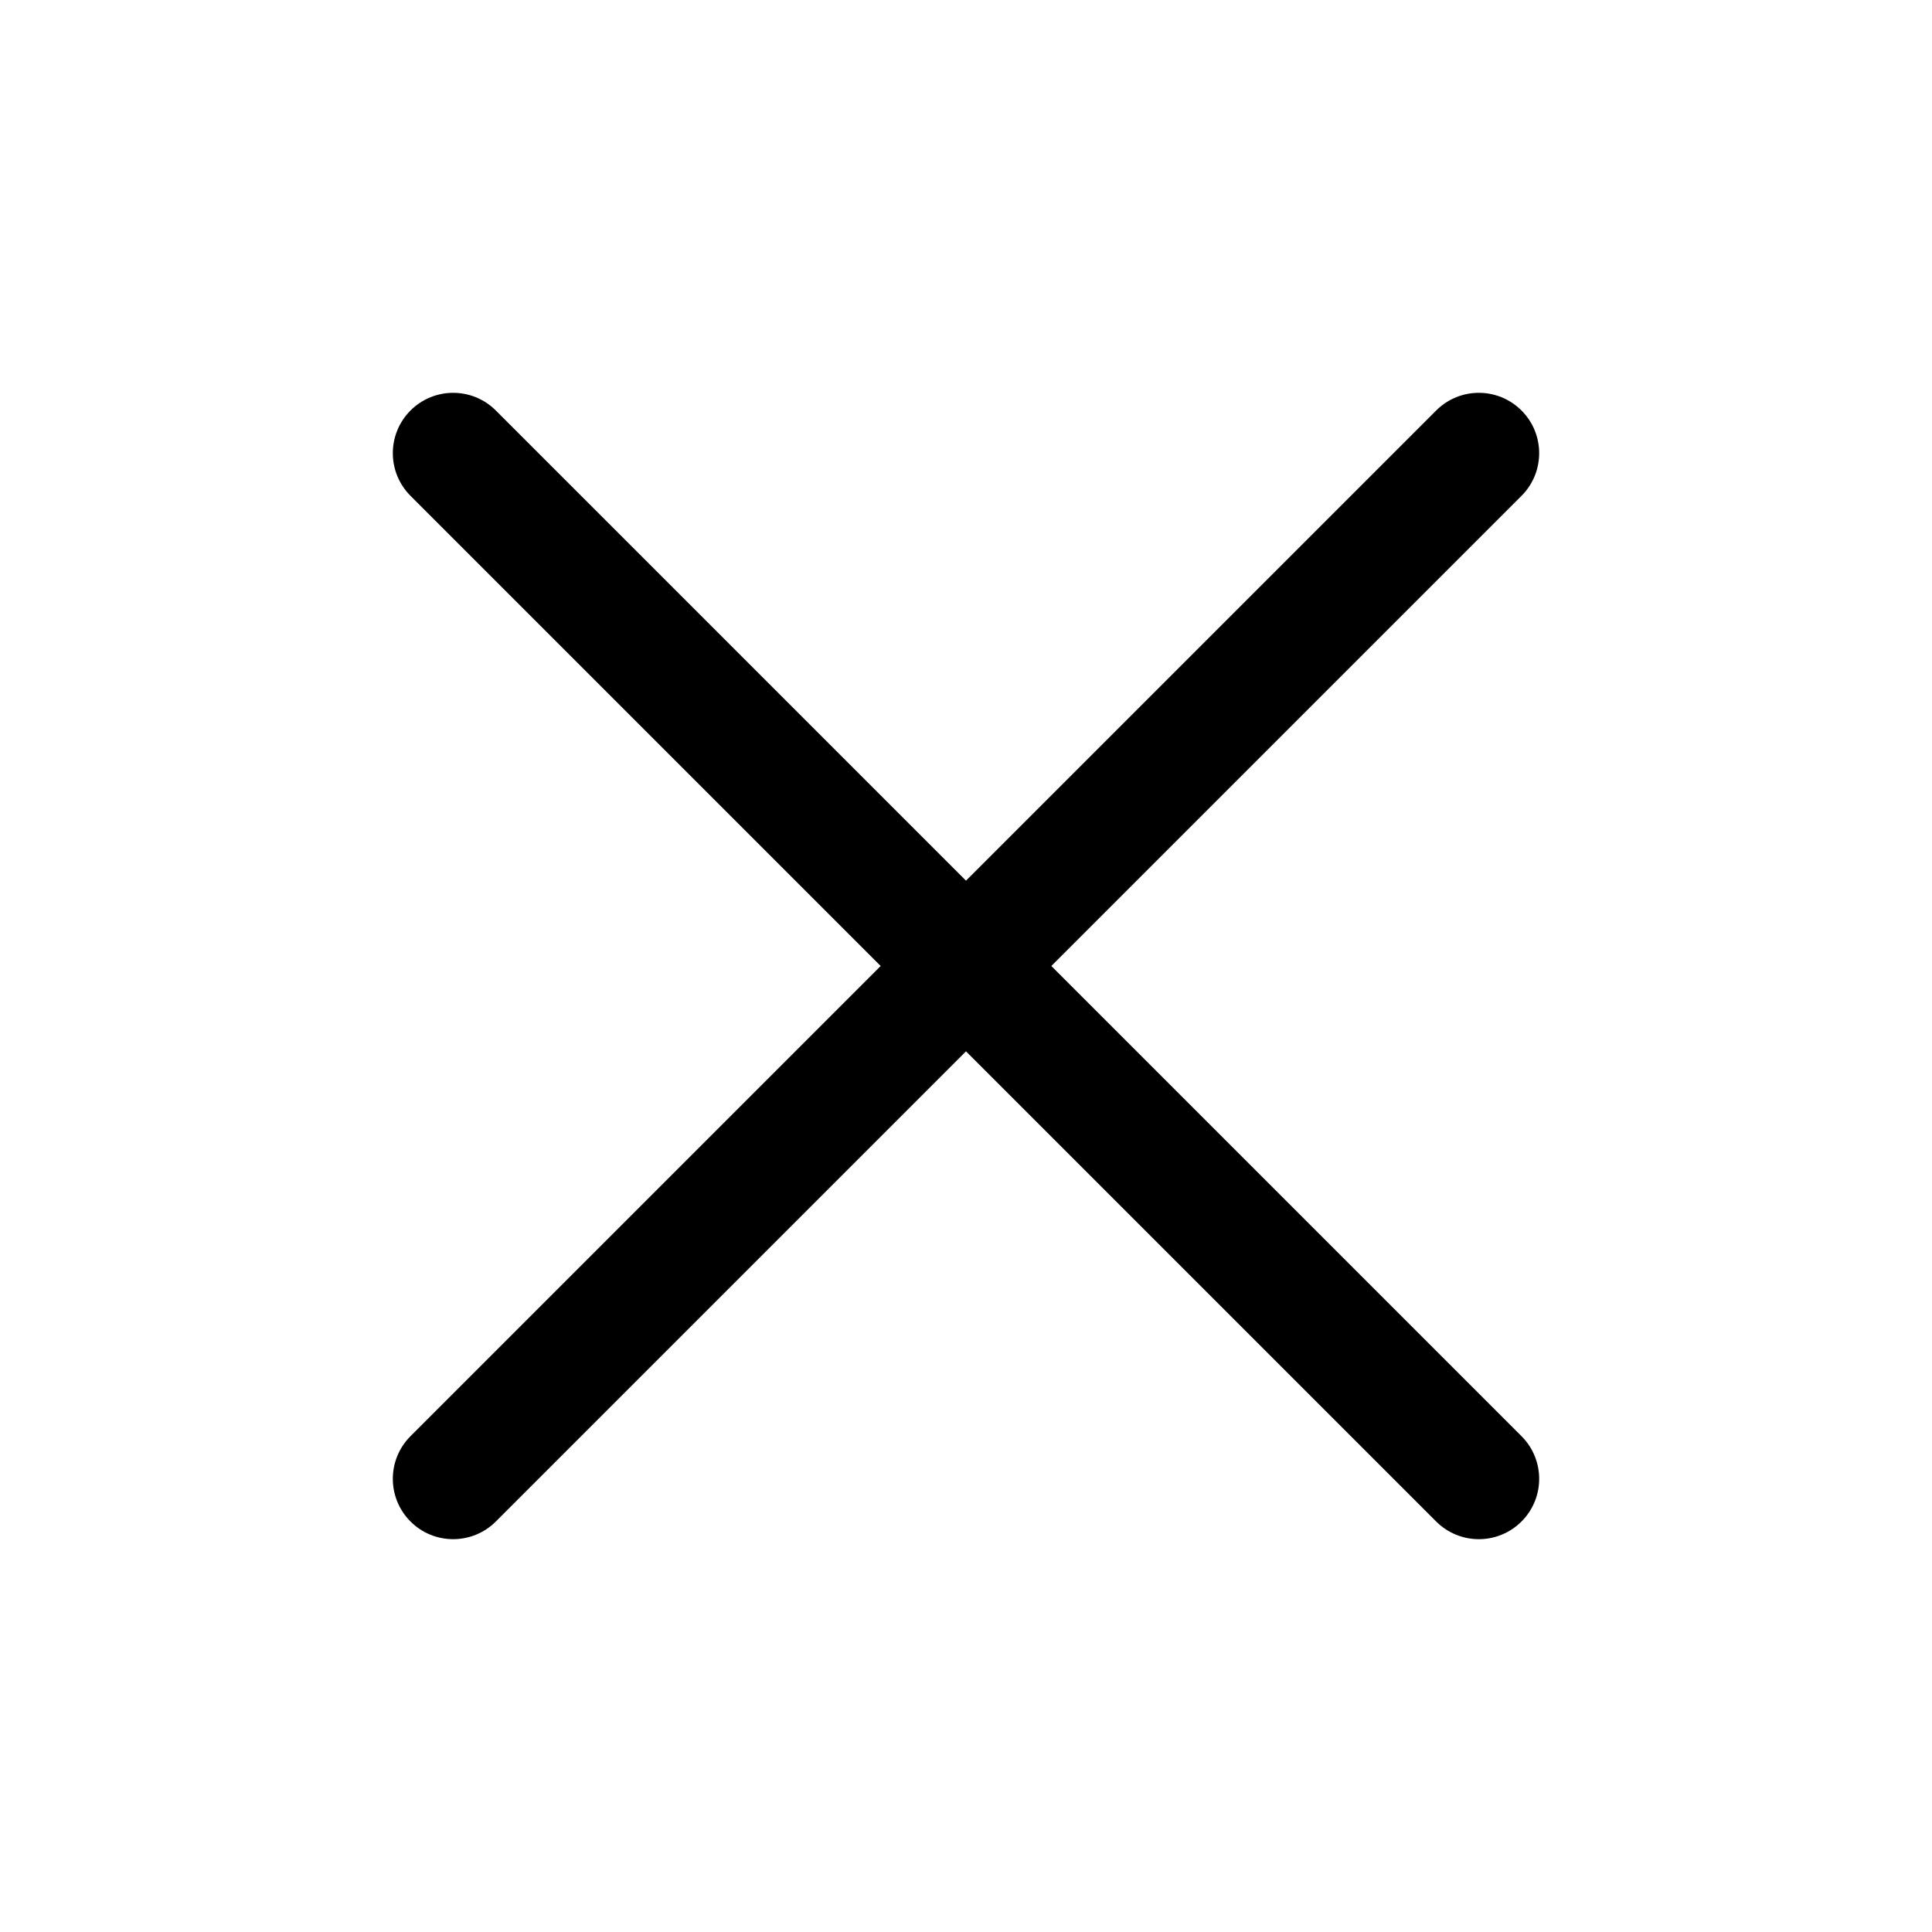
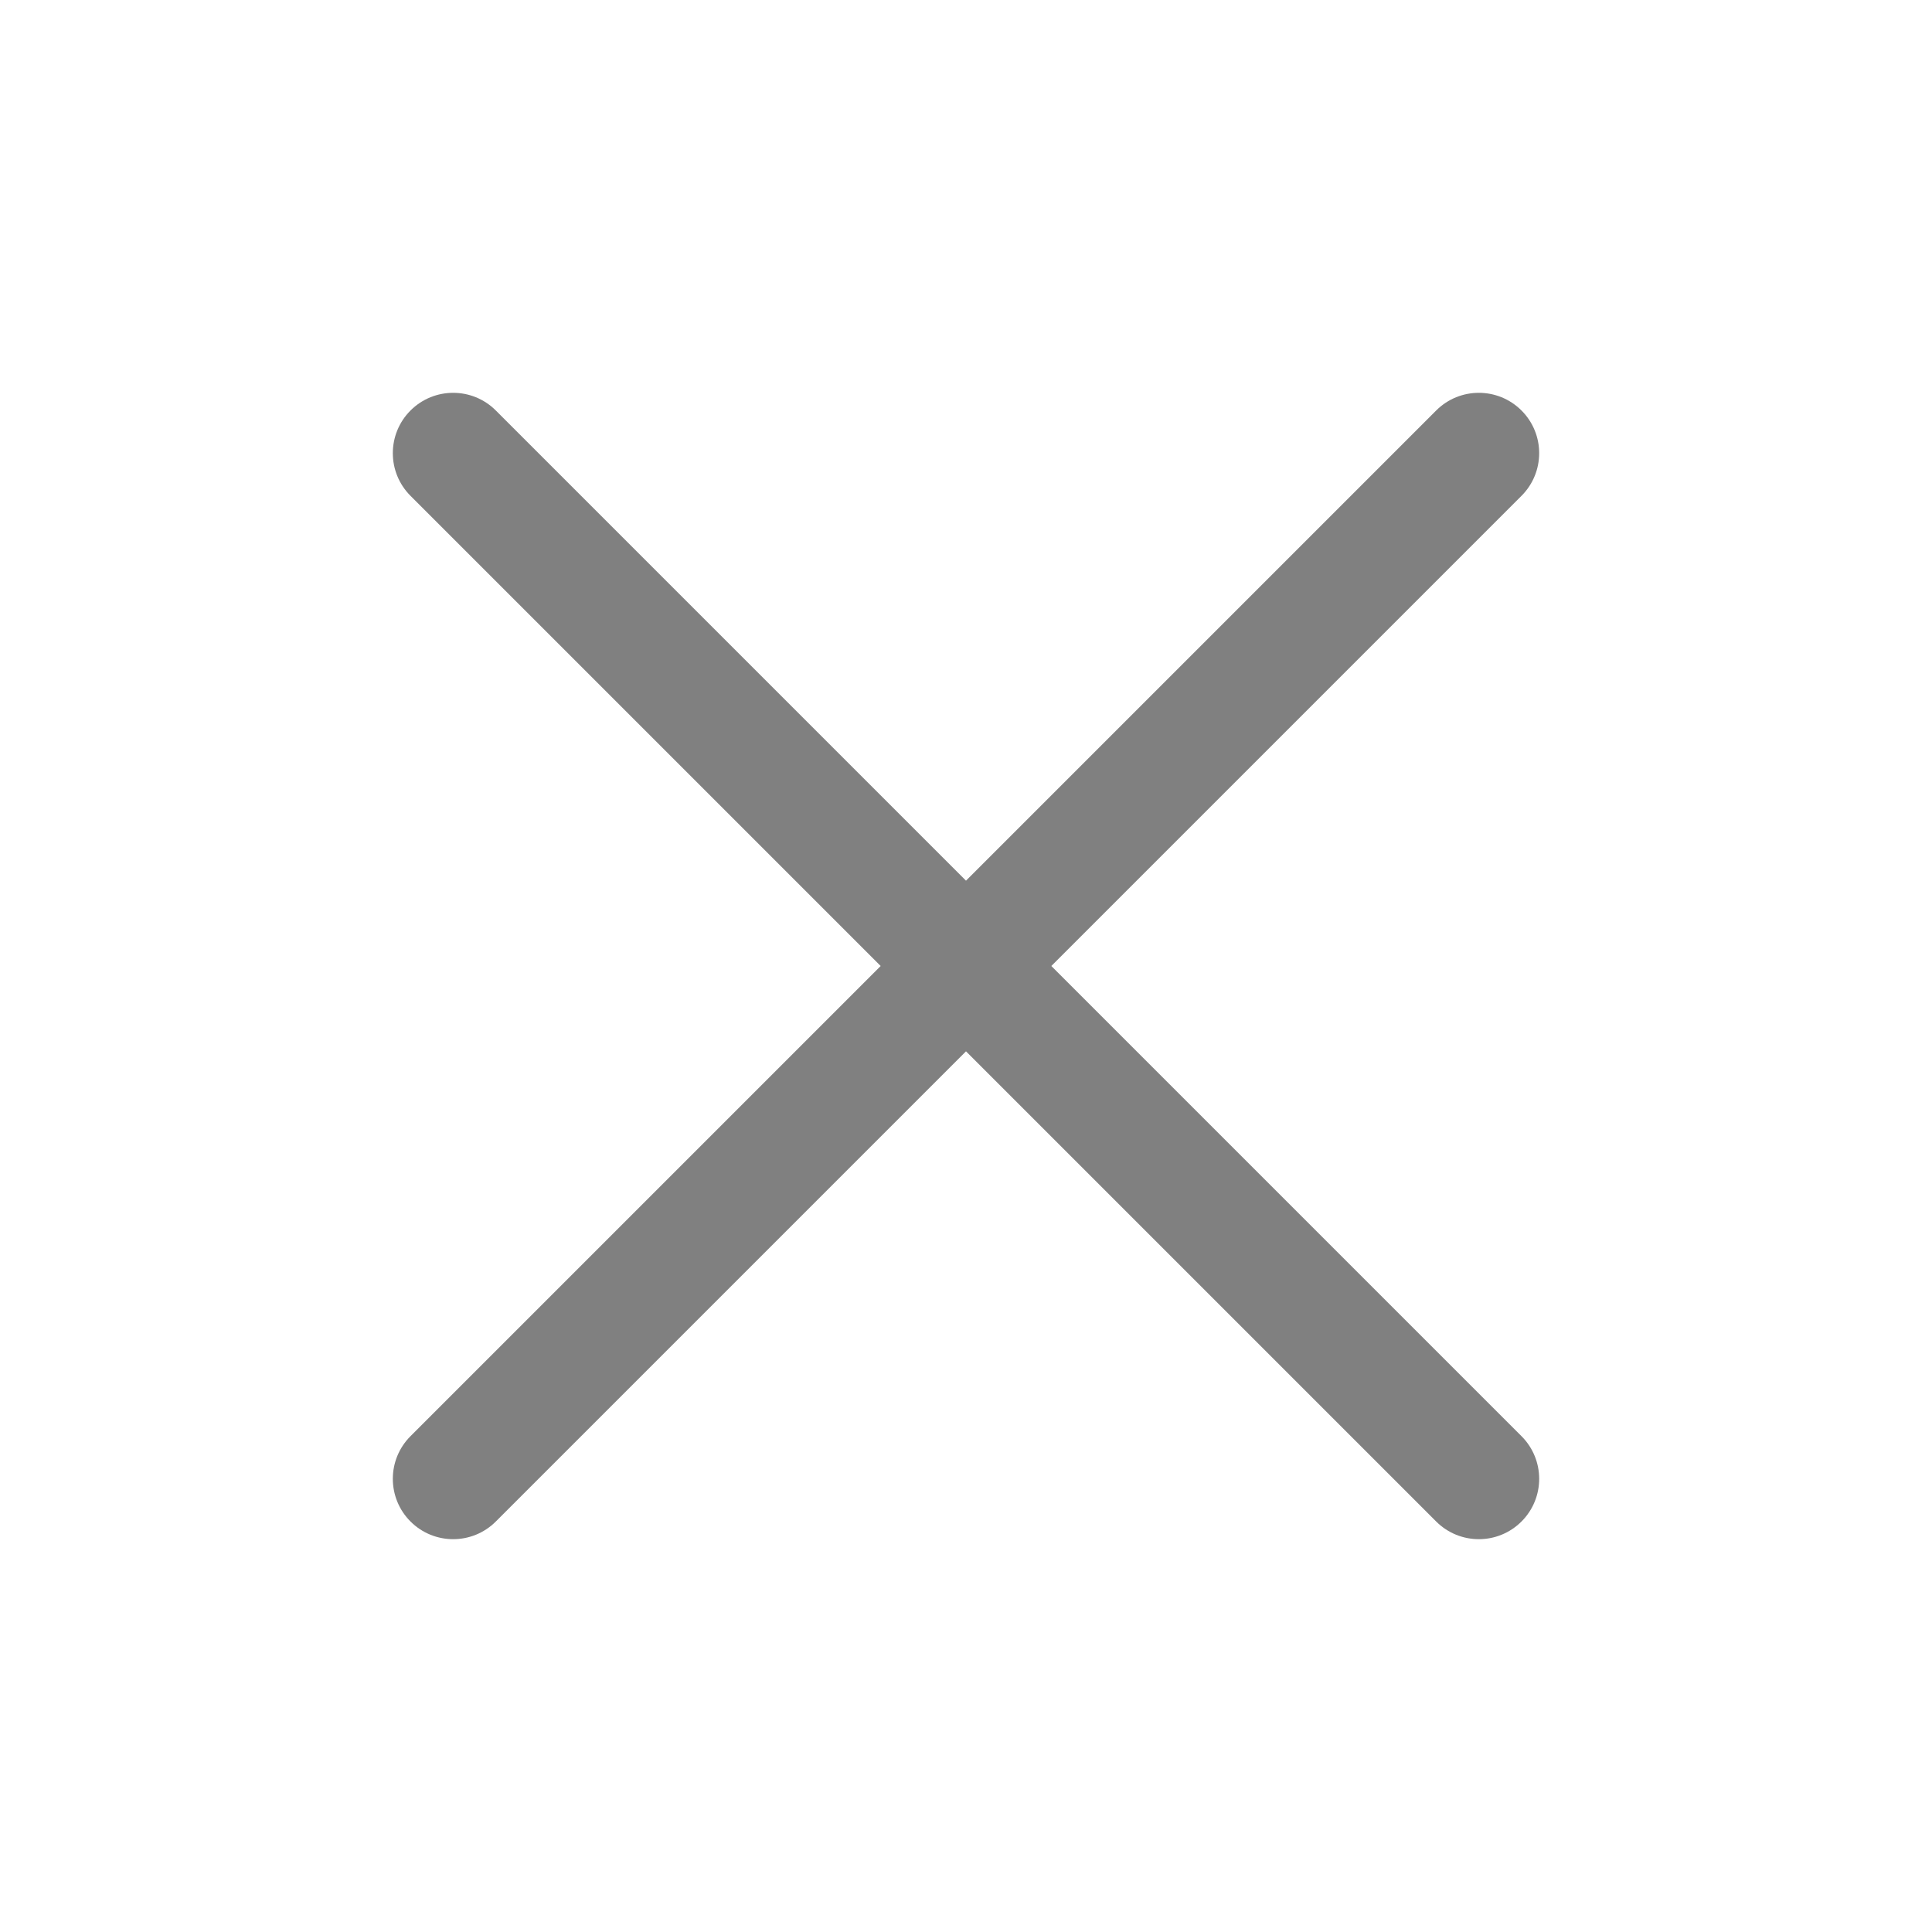
<svg xmlns="http://www.w3.org/2000/svg" t="1528688020750" class="icon" style="" viewBox="0 0 1024 1024" version="1.1" p-id="1947" width="20" height="20">
  <defs>
-     <style type="text/css" />
+     <style type="text/css">
+     * { fill: gray; }
+   </style>
  </defs>
  <path d="M512 557.224l249.204 249.204c12.491 12.491 32.73 12.489 45.222-0.002s12.494-32.73 0.002-45.222L557.224 512l249.204-249.204c12.491-12.491 12.489-32.73-0.002-45.222s-32.73-12.494-45.222-0.002L512 466.776 262.796 217.572c-12.491-12.491-32.729-12.49-45.221 0.001-6.246 6.246-9.37 14.43-9.37 22.611s3.121 16.366 9.367 22.611L466.775 512 217.572 761.204c-6.246 6.246-9.367 14.429-9.367 22.611s3.125 16.366 9.37 22.611c12.491 12.491 32.729 12.494 45.221 0.002L512 557.224z" p-id="1948" />
</svg>
